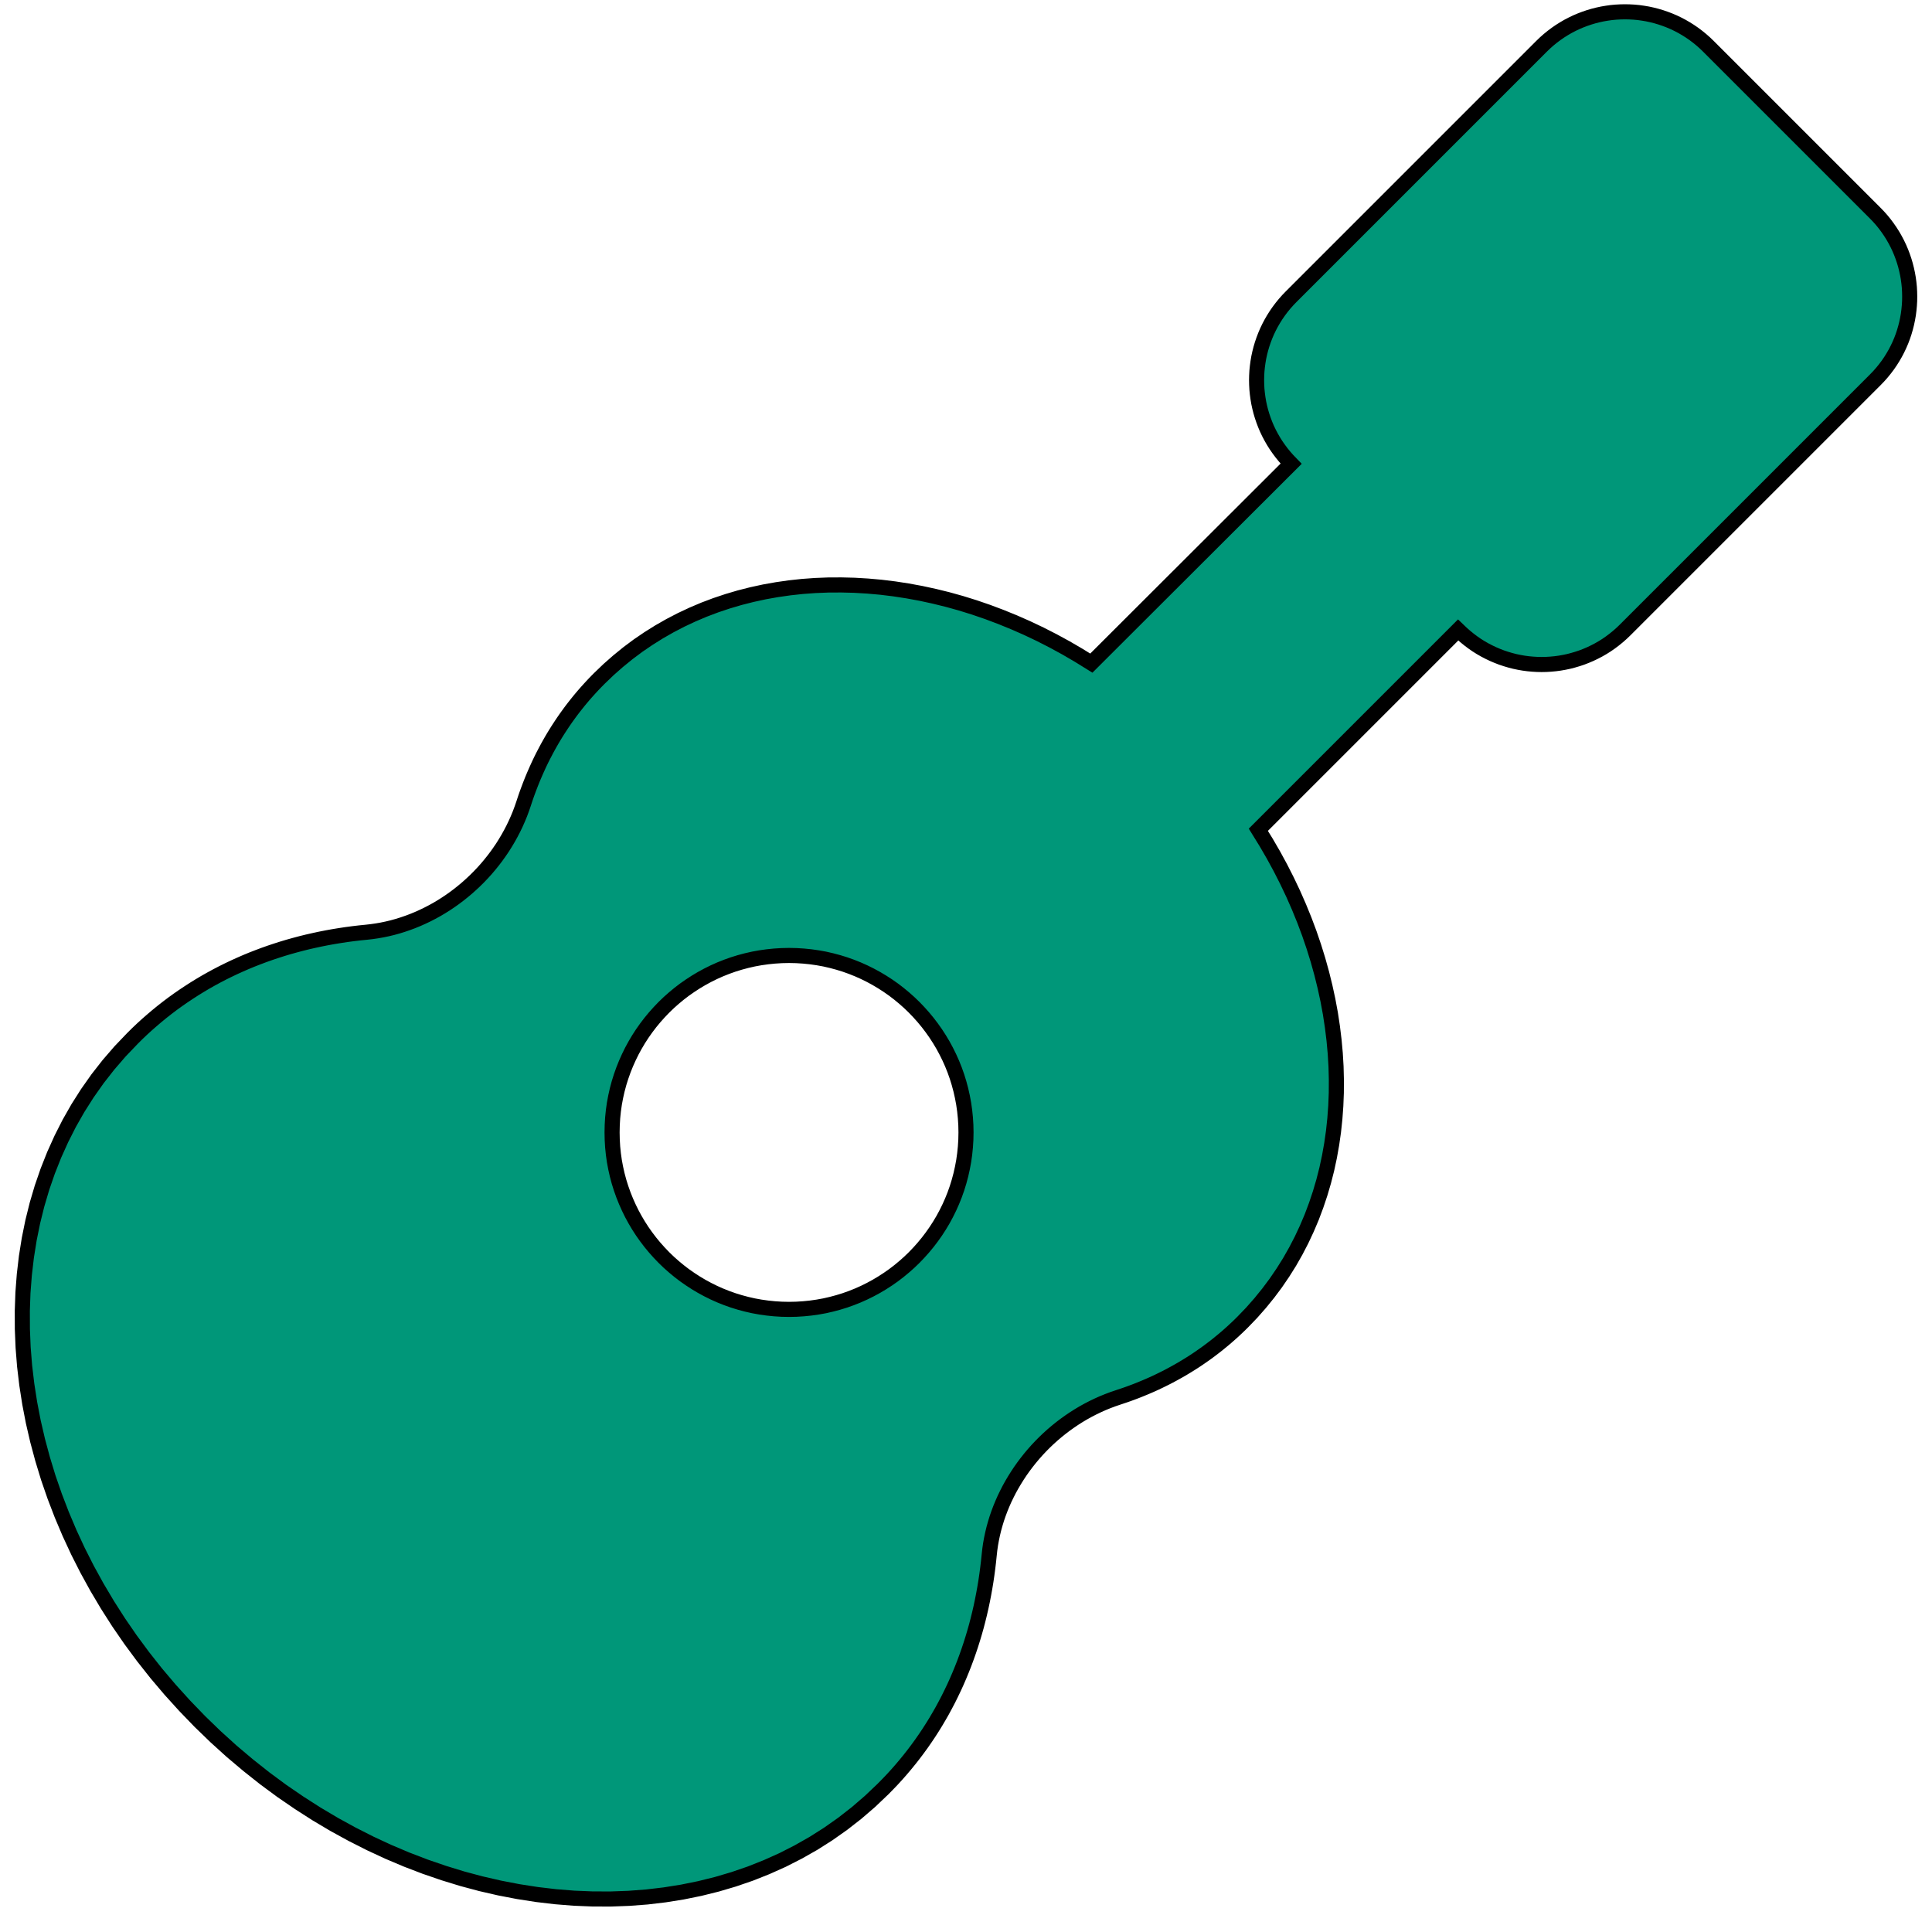
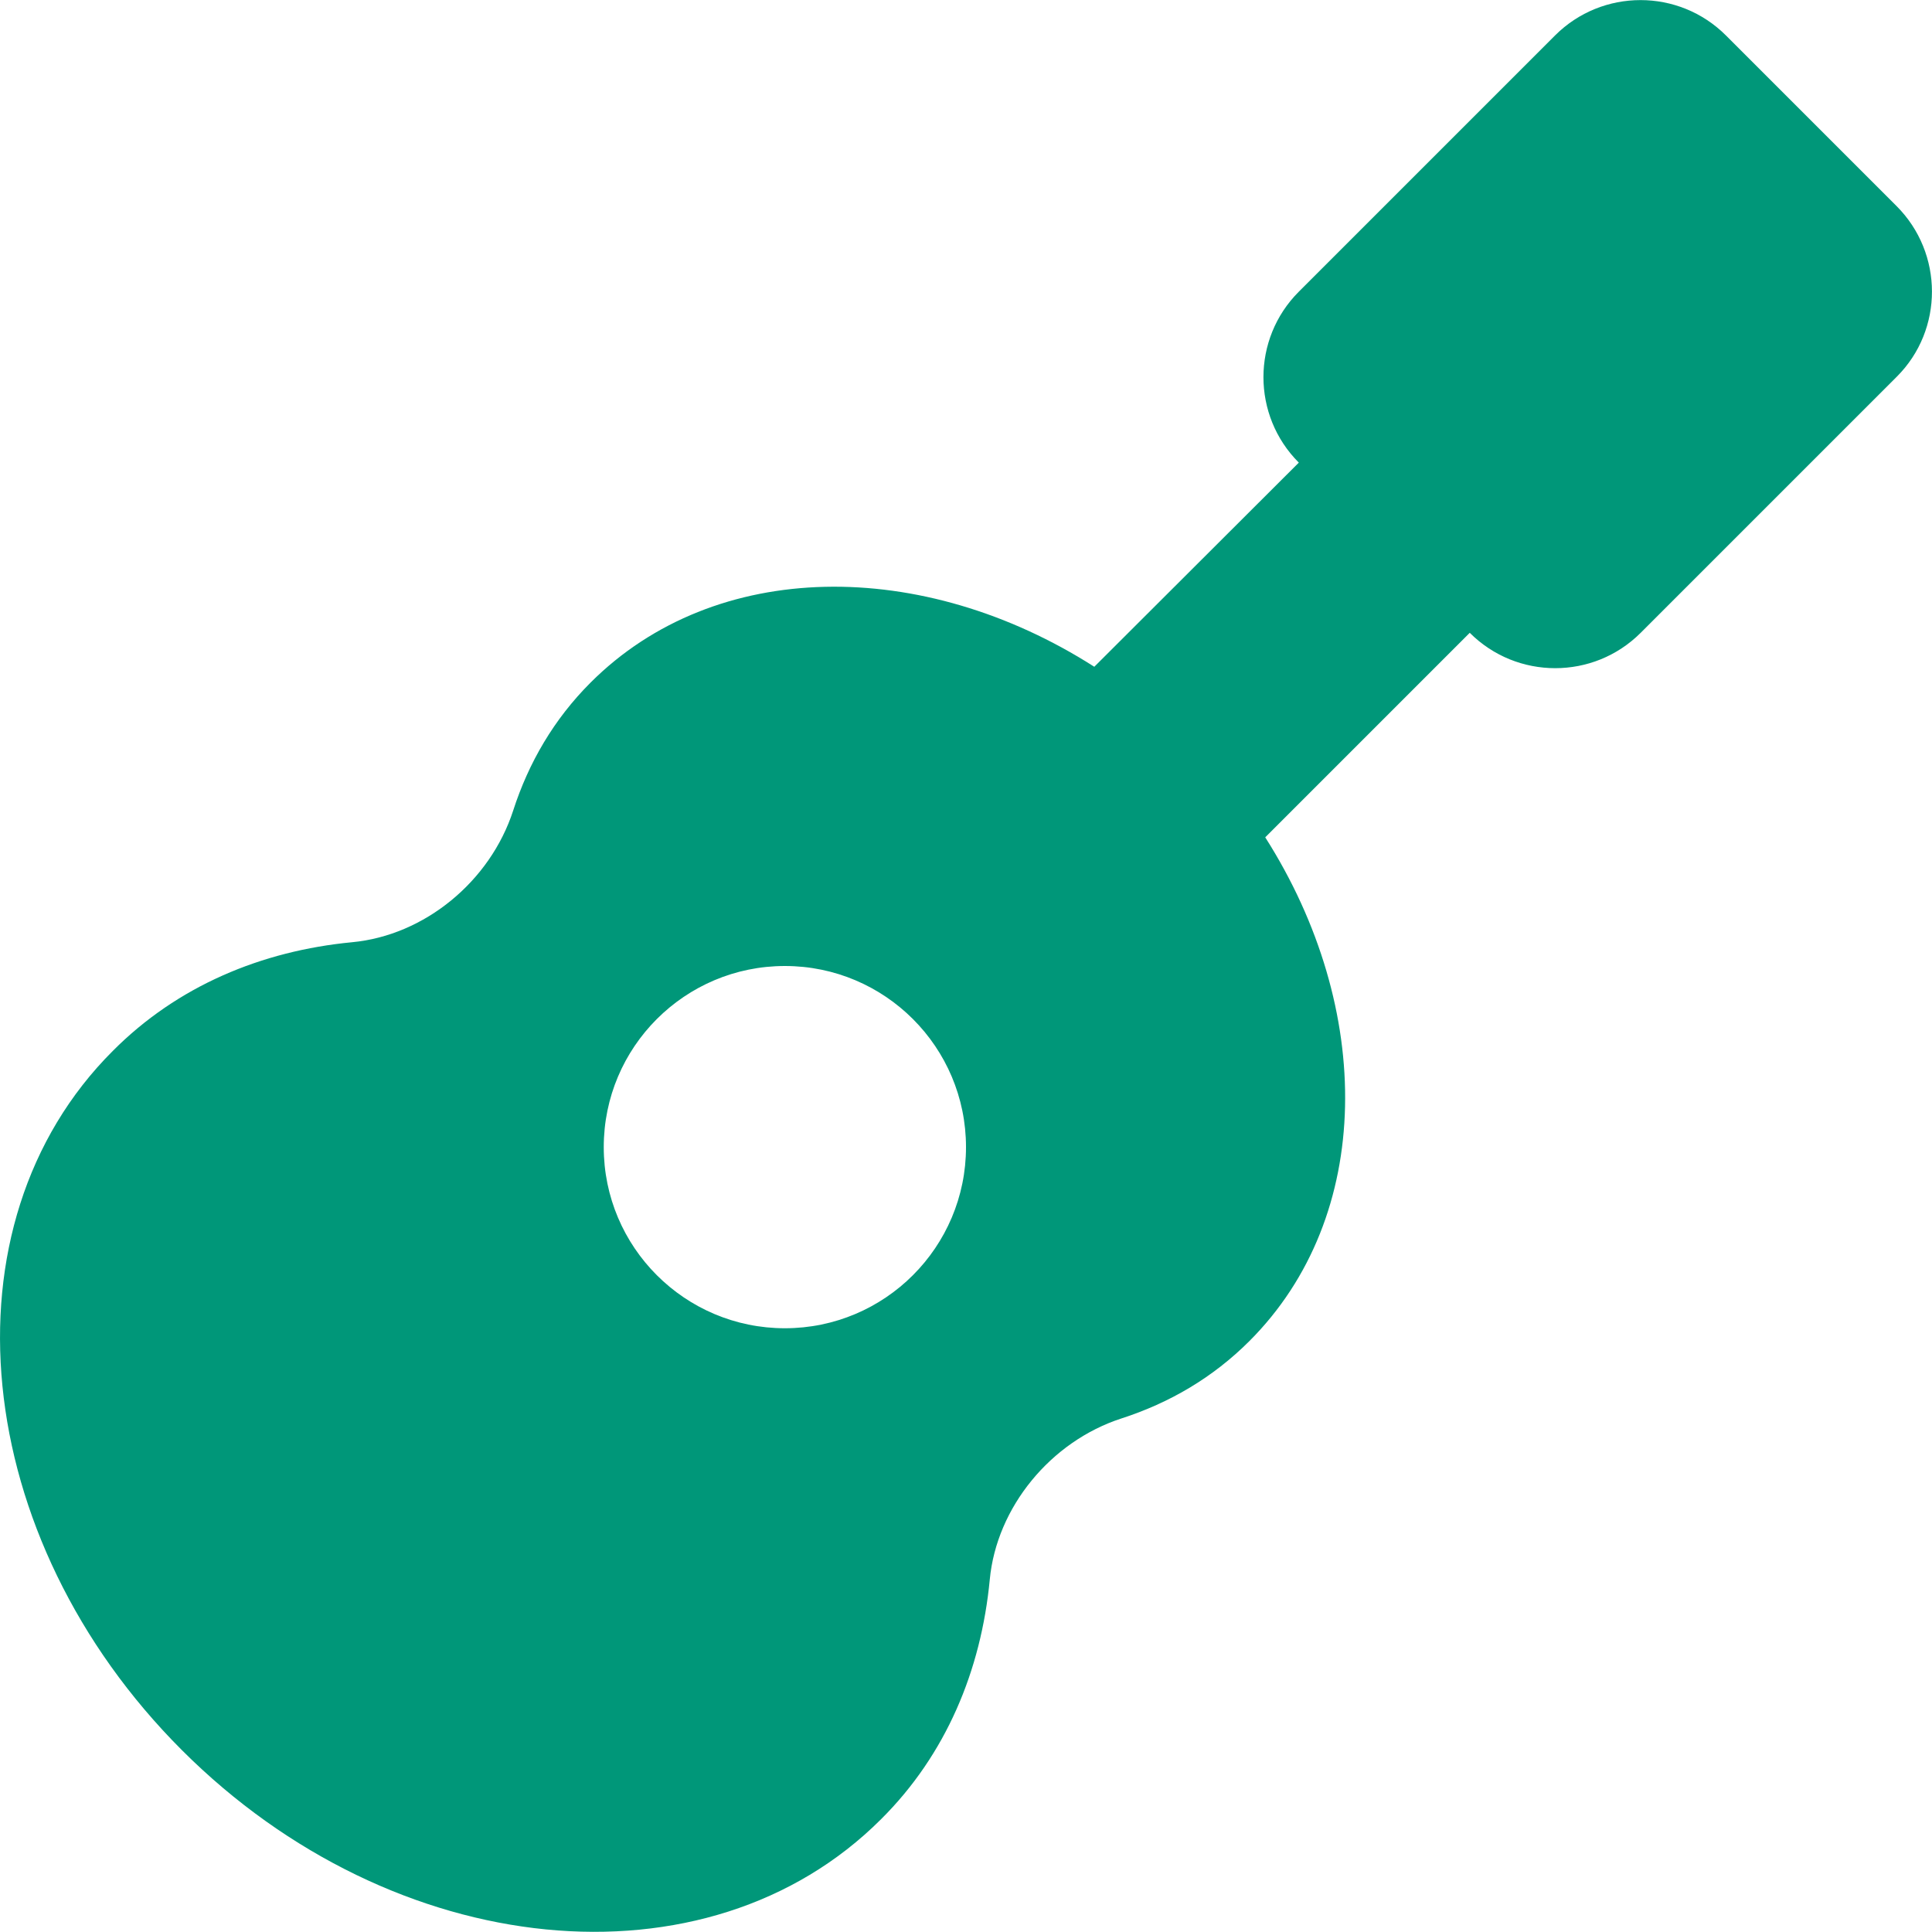
- <svg xmlns="http://www.w3.org/2000/svg" xmlns:xlink="http://www.w3.org/1999/xlink" version="1.1" preserveAspectRatio="xMidYMid meet" viewBox="0 0 640 640" width="640" height="640">
-   <defs>
-     <path d="M541.29 4.02L542.79 4.16L544.28 4.37L545.76 4.62L547.24 4.94L548.7 5.31L550.15 5.74L551.59 6.23L553.01 6.77L554.42 7.37L555.8 8.03L557.16 8.74L558.5 9.52L559.82 10.35L561.1 11.23L562.36 12.18L563.59 13.18L564.79 14.24L565.95 15.36L621.15 70.56L622.27 71.72L623.33 72.91L624.33 74.14L625.27 75.4L626.16 76.69L626.99 78L627.76 79.34L628.48 80.7L629.14 82.09L629.74 83.49L630.28 84.91L630.77 86.35L631.2 87.8L631.57 89.26L631.89 90.74L632.15 92.22L632.35 93.71L632.5 95.2L632.58 96.7L632.61 98.2L632.59 99.7L632.5 101.2L632.36 102.69L632.17 104.18L631.91 105.66L631.6 107.13L631.23 108.59L630.81 110.04L630.33 111.47L629.79 112.89L629.19 114.29L628.54 115.66L627.83 117.02L627.06 118.35L626.24 119.66L625.36 120.94L624.42 122.19L623.43 123.41L622.38 124.6L621.27 125.76L538.35 208.68L537.19 209.79L535.99 210.85L534.76 211.85L533.5 212.8L532.22 213.69L530.9 214.52L529.56 215.29L528.2 216L526.82 216.66L525.41 217.26L523.99 217.81L522.55 218.29L521.1 218.72L519.64 219.1L518.16 219.41L516.68 219.67L515.19 219.87L513.69 220.01L512.19 220.1L510.69 220.13L509.19 220.1L507.69 220.01L506.19 219.87L504.7 219.67L503.22 219.41L501.74 219.1L500.28 218.72L498.83 218.29L497.39 217.81L495.97 217.26L494.56 216.66L493.18 216L491.82 215.29L490.48 214.52L489.16 213.69L487.88 212.8L486.62 211.85L485.39 210.85L484.19 209.79L483.03 208.68L416.84 274.87L419.42 279.05L421.87 283.27L424.18 287.52L426.36 291.81L428.41 296.13L430.32 300.48L432.1 304.85L433.74 309.23L435.24 313.63L436.61 318.05L437.84 322.47L438.93 326.89L439.89 331.32L440.71 335.74L441.38 340.16L441.92 344.57L442.32 348.96L442.58 353.33L442.69 357.69L442.67 362.02L442.5 366.32L442.19 370.59L441.74 374.82L441.14 379.02L440.4 383.17L439.52 387.28L438.49 391.33L437.31 395.34L435.99 399.28L434.53 403.17L432.91 406.99L431.15 410.75L429.24 414.43L427.19 418.04L424.98 421.56L422.63 425.01L420.12 428.37L417.47 431.64L414.67 434.82L411.71 437.9L410.82 438.78L409.92 439.65L409.01 440.5L408.09 441.35L407.17 442.17L406.23 442.99L405.29 443.79L404.34 444.57L403.39 445.35L402.42 446.11L401.45 446.85L400.47 447.59L399.49 448.31L398.49 449.01L397.49 449.71L396.49 450.39L395.47 451.06L394.45 451.71L393.42 452.35L392.38 452.98L391.34 453.6L390.29 454.2L389.23 454.79L388.17 455.37L387.1 455.94L386.02 456.49L384.94 457.03L383.85 457.56L382.76 458.08L381.66 458.58L380.55 459.07L379.43 459.55L378.31 460.01L377.19 460.47L376.06 460.91L374.92 461.34L373.77 461.76L372.63 462.16L371.47 462.55L370.31 462.94L368.6 463.52L366.91 464.16L365.24 464.84L363.6 465.58L361.98 466.36L360.38 467.19L358.81 468.06L357.27 468.98L355.76 469.94L354.27 470.95L352.82 471.99L351.39 473.08L350 474.2L348.64 475.36L347.31 476.56L346.02 477.79L344.76 479.06L343.54 480.36L342.36 481.69L341.21 483.06L340.11 484.45L339.04 485.87L338.01 487.32L337.03 488.8L336.09 490.3L335.19 491.82L334.33 493.37L333.53 494.94L332.76 496.53L332.05 498.14L331.38 499.77L330.76 501.42L330.19 503.08L329.68 504.76L329.21 506.45L328.8 508.16L328.44 509.87L328.13 511.6L327.88 513.34L327.69 515.08L327.46 517.29L327.2 519.48L326.91 521.67L326.59 523.84L326.23 526.01L325.84 528.16L325.42 530.31L324.97 532.44L324.48 534.57L323.96 536.68L323.41 538.78L322.82 540.87L322.2 542.94L321.55 545L320.86 547.05L320.14 549.08L319.39 551.1L318.6 553.1L317.78 555.09L316.93 557.06L316.04 559.02L315.11 560.96L314.16 562.88L313.16 564.79L312.14 566.68L311.07 568.55L309.98 570.4L308.85 572.23L307.68 574.05L306.48 575.84L305.24 577.62L303.97 579.37L302.66 581.11L301.32 582.82L299.94 584.51L298.53 586.18L297.08 587.83L295.6 589.45L294.07 591.05L292.52 592.63L288.21 596.73L283.74 600.58L279.12 604.18L274.35 607.54L269.45 610.65L264.4 613.51L259.24 616.14L253.95 618.51L248.56 620.65L243.06 622.54L237.47 624.19L231.78 625.6L226.02 626.77L220.18 627.7L214.27 628.4L208.31 628.85L202.29 629.07L196.23 629.05L190.13 628.8L184 628.31L177.84 627.58L171.67 626.62L165.49 625.43L159.31 624.01L153.14 622.36L146.98 620.47L140.84 618.36L134.73 616.02L128.65 613.45L122.62 610.65L116.64 607.62L110.71 604.37L104.85 600.89L99.06 597.18L93.34 593.26L87.72 589.11L82.19 584.73L76.75 580.14L71.43 575.32L66.22 570.28L61.19 565.07L56.37 559.75L51.77 554.32L47.4 548.79L43.24 543.16L39.31 537.45L35.61 531.66L32.13 525.8L28.87 519.87L25.84 513.89L23.04 507.85L20.47 501.78L18.12 495.66L16 489.53L14.12 483.36L12.46 477.19L11.03 471.01L9.84 464.83L8.88 458.66L8.15 452.51L7.66 446.38L7.41 440.28L7.39 434.22L7.6 428.2L8.06 422.23L8.75 416.33L9.68 410.49L10.85 404.72L12.26 399.04L13.91 393.45L15.81 387.95L17.95 382.55L20.33 377.27L22.95 372.1L25.82 367.06L28.94 362.15L32.3 357.38L35.91 352.76L39.77 348.29L43.88 343.99L45.45 342.43L47.05 340.91L48.68 339.42L50.33 337.98L52 336.56L53.69 335.18L55.4 333.84L57.13 332.53L58.89 331.26L60.66 330.03L62.46 328.83L64.27 327.66L66.1 326.53L67.95 325.43L69.82 324.37L71.71 323.34L73.61 322.35L75.54 321.39L77.47 320.47L79.43 319.58L81.4 318.72L83.38 317.9L85.38 317.12L87.4 316.36L89.43 315.64L91.47 314.96L93.53 314.3L95.6 313.68L97.68 313.1L99.78 312.54L101.88 312.02L104 311.54L106.13 311.08L108.27 310.66L110.42 310.27L112.57 309.92L114.74 309.59L116.92 309.3L119.11 309.04L121.3 308.82L123.06 308.62L124.8 308.37L126.53 308.07L128.26 307.71L129.97 307.3L131.67 306.83L133.35 306.31L135.01 305.74L136.66 305.13L138.29 304.46L139.91 303.74L141.5 302.98L143.07 302.17L144.62 301.32L146.14 300.42L147.64 299.48L149.12 298.49L150.56 297.47L151.98 296.4L153.37 295.29L154.73 294.15L156.06 292.96L157.36 291.74L158.63 290.48L159.86 289.19L161.05 287.87L162.21 286.5L163.33 285.11L164.41 283.69L165.45 282.23L166.46 280.75L167.41 279.23L168.33 277.69L169.2 276.12L170.03 274.53L170.81 272.91L171.54 271.27L172.23 269.6L172.86 267.91L173.45 266.2L173.83 265.04L174.22 263.88L174.63 262.73L175.05 261.59L175.48 260.45L175.92 259.32L176.37 258.19L176.84 257.07L177.32 255.96L177.81 254.85L178.31 253.75L178.82 252.65L179.35 251.56L179.89 250.48L180.45 249.41L181.01 248.34L181.59 247.27L182.18 246.22L182.78 245.17L183.4 244.12L184.03 243.09L184.67 242.06L185.33 241.04L186 240.02L186.68 239.01L187.37 238.01L188.08 237.02L188.8 236.03L189.53 235.05L190.28 234.08L191.04 233.12L191.81 232.16L192.6 231.21L193.4 230.27L194.21 229.34L195.04 228.42L195.88 227.5L196.73 226.59L197.6 225.69L198.48 224.8L201.56 221.84L204.74 219.04L208.01 216.38L211.37 213.87L214.82 211.52L218.35 209.31L221.96 207.25L225.64 205.34L229.39 203.58L233.21 201.96L237.1 200.49L241.05 199.17L245.05 197.99L249.11 196.96L253.21 196.07L257.37 195.33L261.56 194.73L265.8 194.27L270.07 193.96L274.37 193.79L278.7 193.77L283.05 193.88L287.43 194.14L291.82 194.53L296.23 195.07L300.64 195.75L305.06 196.56L309.49 197.52L313.92 198.61L318.34 199.84L322.75 201.21L327.15 202.72L331.54 204.37L335.91 206.15L340.25 208.06L344.57 210.11L348.86 212.3L353.12 214.62L357.34 217.08L361.52 219.67L427.71 153.6L426.59 152.44L425.53 151.24L424.53 150.01L423.59 148.75L422.7 147.47L421.87 146.15L421.1 144.81L420.38 143.45L419.72 142.07L419.12 140.66L418.58 139.24L418.09 137.8L417.66 136.35L417.29 134.89L416.97 133.41L416.72 131.93L416.52 130.44L416.37 128.94L416.29 127.44L416.26 125.94L416.29 124.44L416.37 122.94L416.52 121.44L416.72 119.95L416.97 118.47L417.29 116.99L417.66 115.53L418.09 114.07L418.58 112.64L419.12 111.22L419.72 109.81L420.38 108.43L421.1 107.06L421.87 105.73L422.7 104.41L423.59 103.12L424.53 101.87L425.53 100.64L426.59 99.44L427.71 98.28L510.63 15.36L511.79 14.24L512.99 13.18L514.22 12.18L515.48 11.23L516.76 10.35L518.08 9.52L519.42 8.74L520.78 8.03L522.16 7.37L523.57 6.77L524.99 6.23L526.43 5.74L527.88 5.31L529.34 4.94L530.82 4.62L532.3 4.37L533.79 4.16L535.29 4.02L536.79 3.94L538.29 3.91L539.79 3.94L541.29 4.02ZM256.57 316.71L254.21 316.95L251.87 317.28L249.57 317.7L247.29 318.22L245.05 318.82L242.85 319.5L240.69 320.27L238.56 321.12L236.48 322.05L234.44 323.06L232.45 324.14L230.5 325.3L228.61 326.53L226.76 327.82L224.97 329.19L223.23 330.63L221.55 332.12L219.93 333.68L218.37 335.31L216.87 336.99L215.44 338.72L214.07 340.52L212.77 342.36L211.54 344.26L210.39 346.2L209.3 348.2L208.3 350.24L207.37 352.32L206.52 354.44L205.75 356.61L205.06 358.81L204.46 361.05L203.95 363.32L203.52 365.62L203.19 367.96L202.95 370.32L202.81 372.71L202.76 375.13L202.81 377.55L202.95 379.94L203.19 382.3L203.52 384.64L203.95 386.94L204.46 389.21L205.06 391.45L205.75 393.65L206.52 395.82L207.37 397.94L208.3 400.02L209.3 402.06L210.39 404.06L211.54 406L212.77 407.9L214.07 409.74L215.44 411.54L216.87 413.27L218.37 414.95L219.93 416.58L221.55 418.14L223.23 419.63L224.97 421.07L226.76 422.44L228.61 423.73L230.5 424.96L232.45 426.12L234.44 427.2L236.48 428.21L238.56 429.14L240.69 429.99L242.85 430.76L245.05 431.44L247.29 432.04L249.57 432.56L251.87 432.98L254.21 433.31L256.57 433.55L258.96 433.7L261.38 433.75L263.79 433.7L266.18 433.55L268.55 433.31L270.88 432.98L273.19 432.56L275.46 432.04L277.7 431.44L279.9 430.76L282.06 429.99L284.19 429.14L286.27 428.21L288.31 427.2L290.3 426.12L292.25 424.96L294.15 423.73L295.99 422.44L297.78 421.07L299.52 419.63L301.2 418.14L302.82 416.58L304.38 414.95L305.88 413.27L307.31 411.54L308.68 409.74L309.98 407.9L311.21 406L312.37 404.06L313.45 402.06L314.46 400.02L315.39 397.94L316.24 395.82L317.01 393.65L317.69 391.45L318.29 389.21L318.8 386.94L319.23 384.64L319.56 382.3L319.8 379.94L319.95 377.55L320 375.13L319.95 372.71L319.8 370.32L319.56 367.96L319.23 365.62L318.8 363.32L318.29 361.05L317.69 358.81L317.01 356.61L316.24 354.44L315.39 352.32L314.46 350.24L313.45 348.2L312.37 346.2L311.21 344.26L309.98 342.36L308.68 340.52L307.31 338.72L305.88 336.99L304.38 335.31L302.82 333.68L301.2 332.12L299.52 330.63L297.78 329.19L295.99 327.82L294.15 326.53L292.25 325.3L290.3 324.14L288.31 323.06L286.27 322.05L284.19 321.12L282.06 320.27L279.9 319.5L277.7 318.82L275.46 318.22L273.19 317.7L270.88 317.28L268.55 316.95L266.18 316.71L263.79 316.56L261.38 316.51L258.96 316.56L256.57 316.71Z" id="akriuYuE4" />
-   </defs>
-   <g>
-     <g>
-       <g>
-         <use xlink:href="#akriuYuE4" opacity="1" fill="#009779" fill-opacity="1" />
-         <g>
-           <use xlink:href="#akriuYuE4" opacity="1" fill-opacity="0" stroke="#000000" stroke-width="5" stroke-opacity="1" />
-         </g>
-       </g>
-     </g>
-   </g>
+ <svg xmlns="http://www.w3.org/2000/svg" aria-hidden="true" focusable="false" data-prefix="fas" data-icon="guitar" class="svg-inline--fa fa-guitar fa-w-16" role="img" viewBox="0 0 512 512" version="1.1" id="svg4">
+   <defs id="defs8" />
+   <path fill="currentColor" d="M502.6 54.6L457.4 9.4c-12.5-12.5-32.8-12.5-45.3 0l-67.9 67.9c-12.5 12.5-12.5 32.8 0 45.3L290 176.7c-45.4-29-100.4-28.9-133.5 4.2-9.7 9.7-16.4 21.2-20.5 33.9-6.1 18.8-23.5 33.1-42.7 34.9-24 2.3-46.3 11.6-63.4 28.8C-16.3 324.6-8 407.6 48.2 463.8c56.2 56.2 139.2 64.4 185.3 18.3 17.2-17.1 26.5-39.4 28.8-63.5 1.8-19.1 16.1-36.6 34.9-42.7 12.7-4.1 24.2-10.8 33.9-20.5 33.1-33.1 33.1-88.1 4.2-133.5l54.2-54.2c12.5 12.5 32.8 12.5 45.3 0l67.9-67.9c12.4-12.4 12.4-32.7-.1-45.2zM208 352c-26.5 0-48-21.5-48-48s21.5-48 48-48 48 21.5 48 48-21.5 48-48 48z" id="path2" style="fill:#009779;fill-opacity:1" />
</svg>
